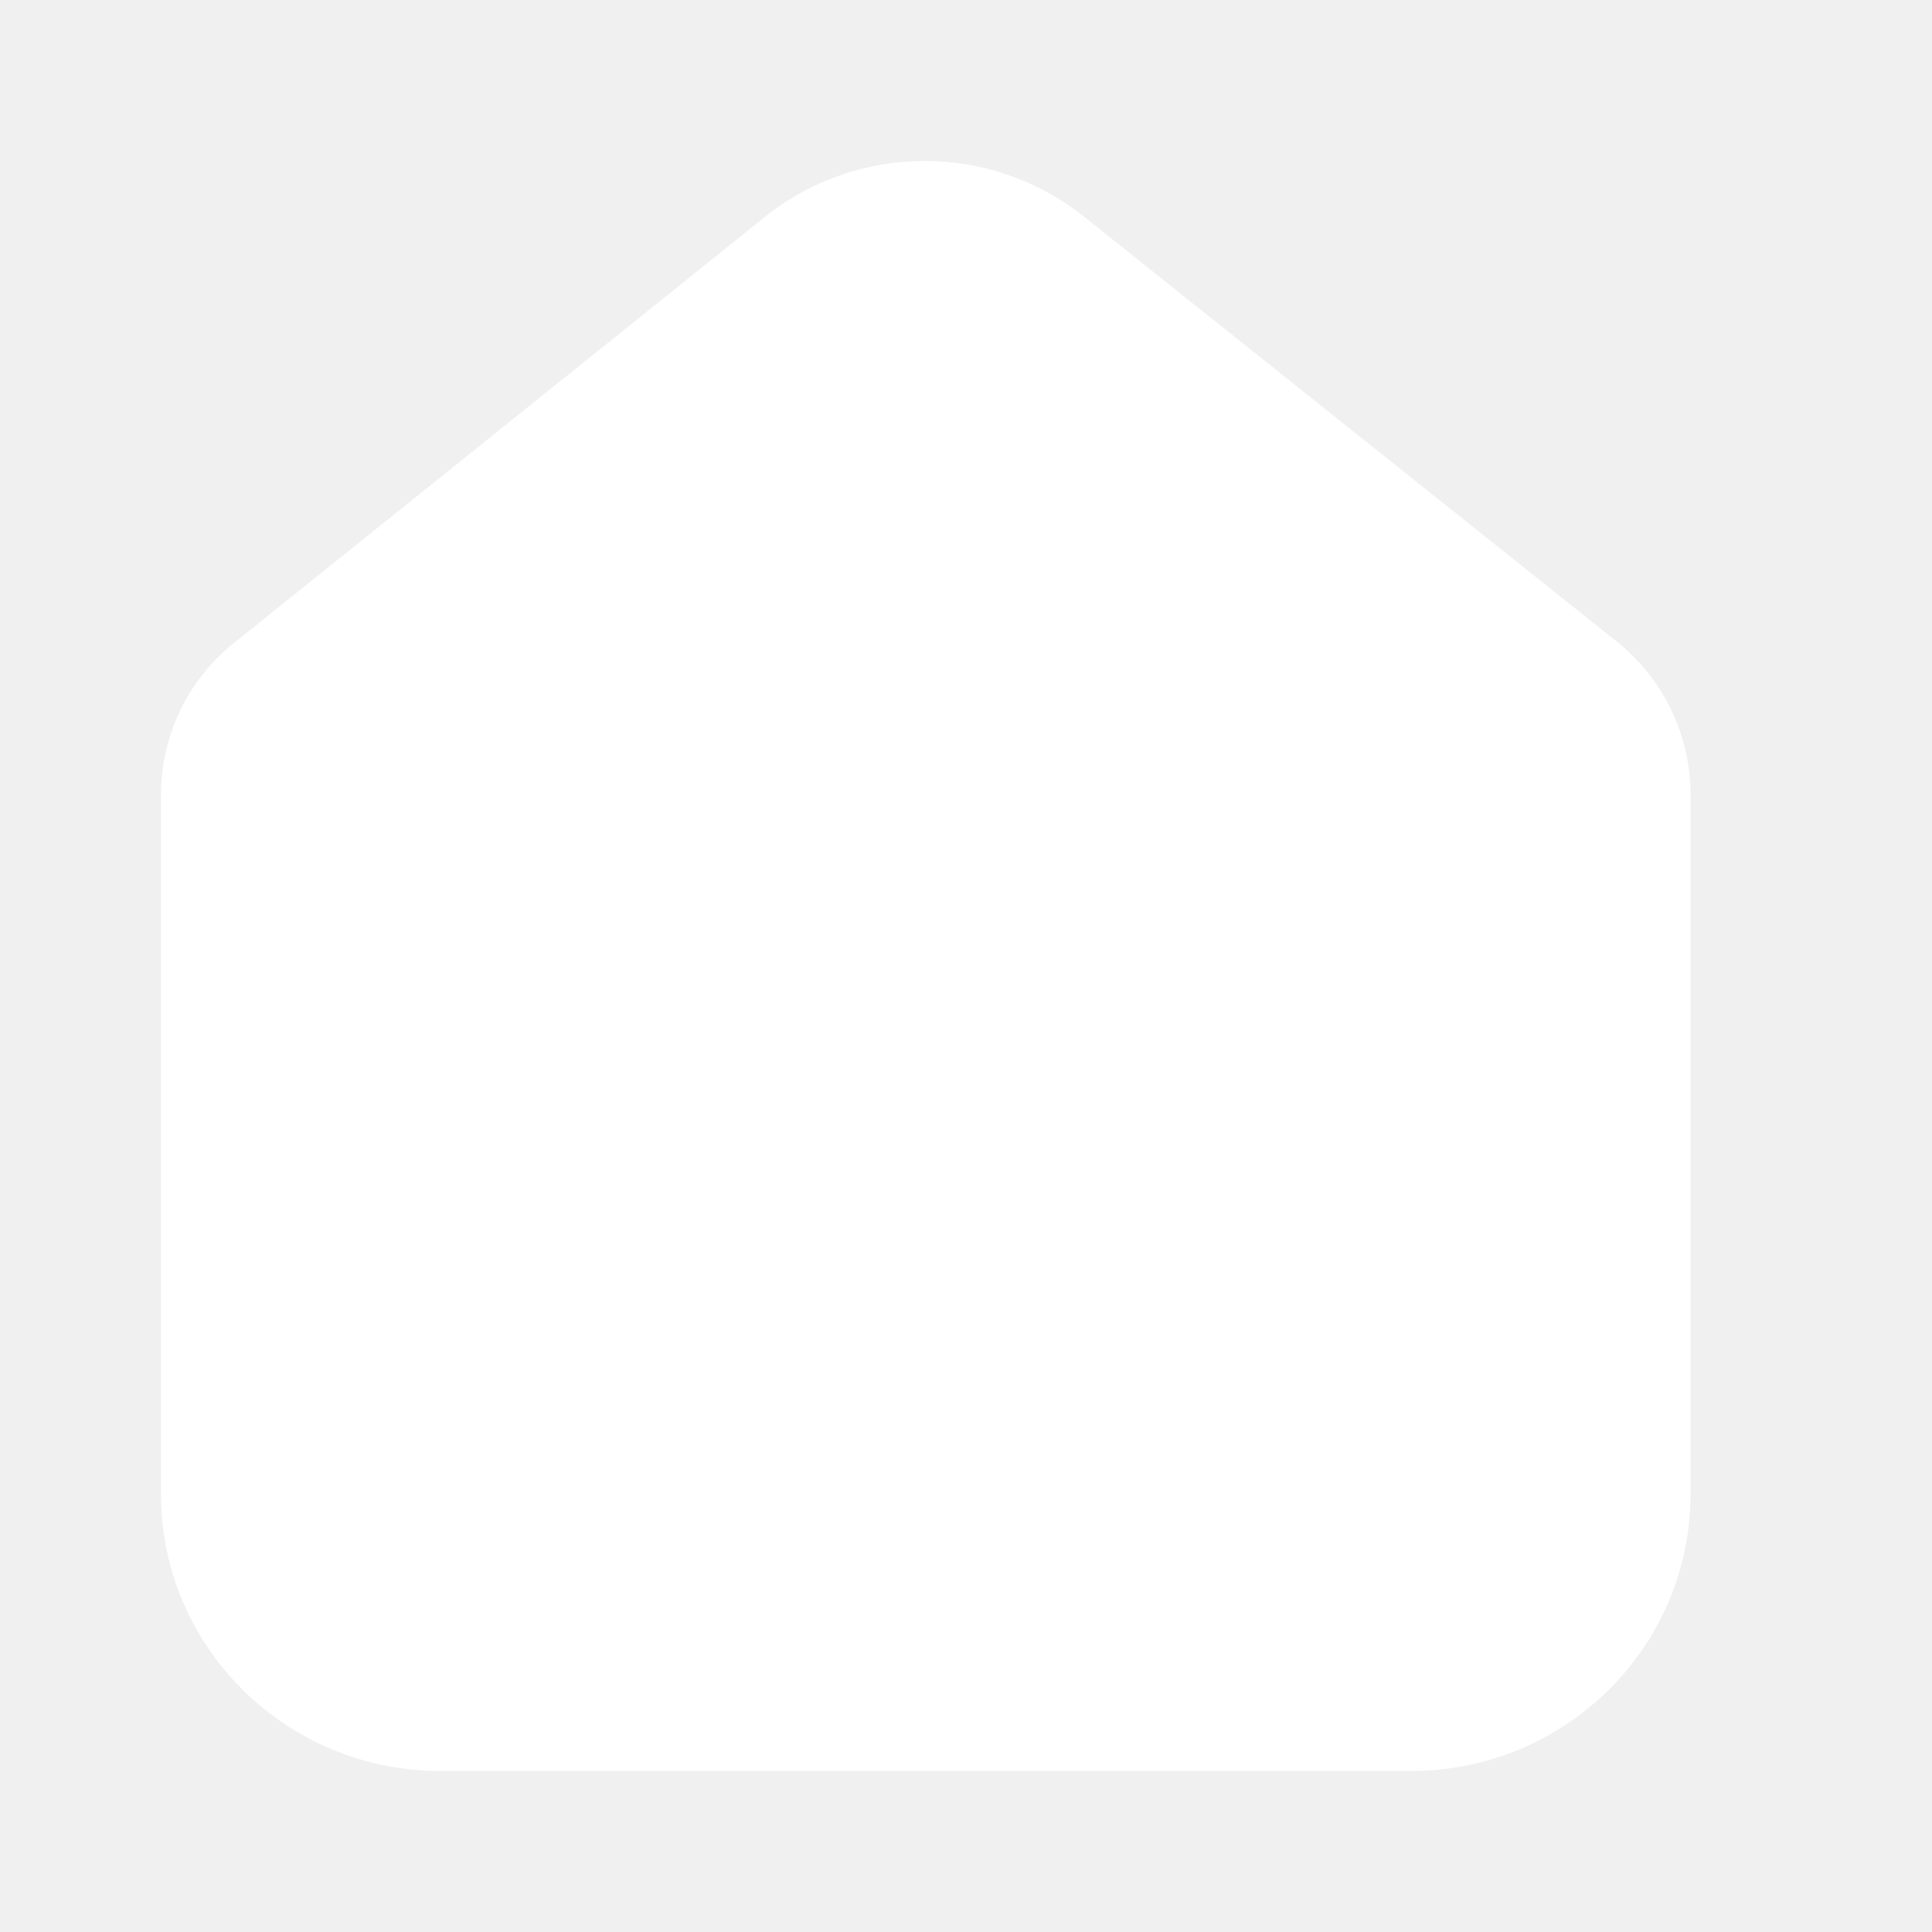
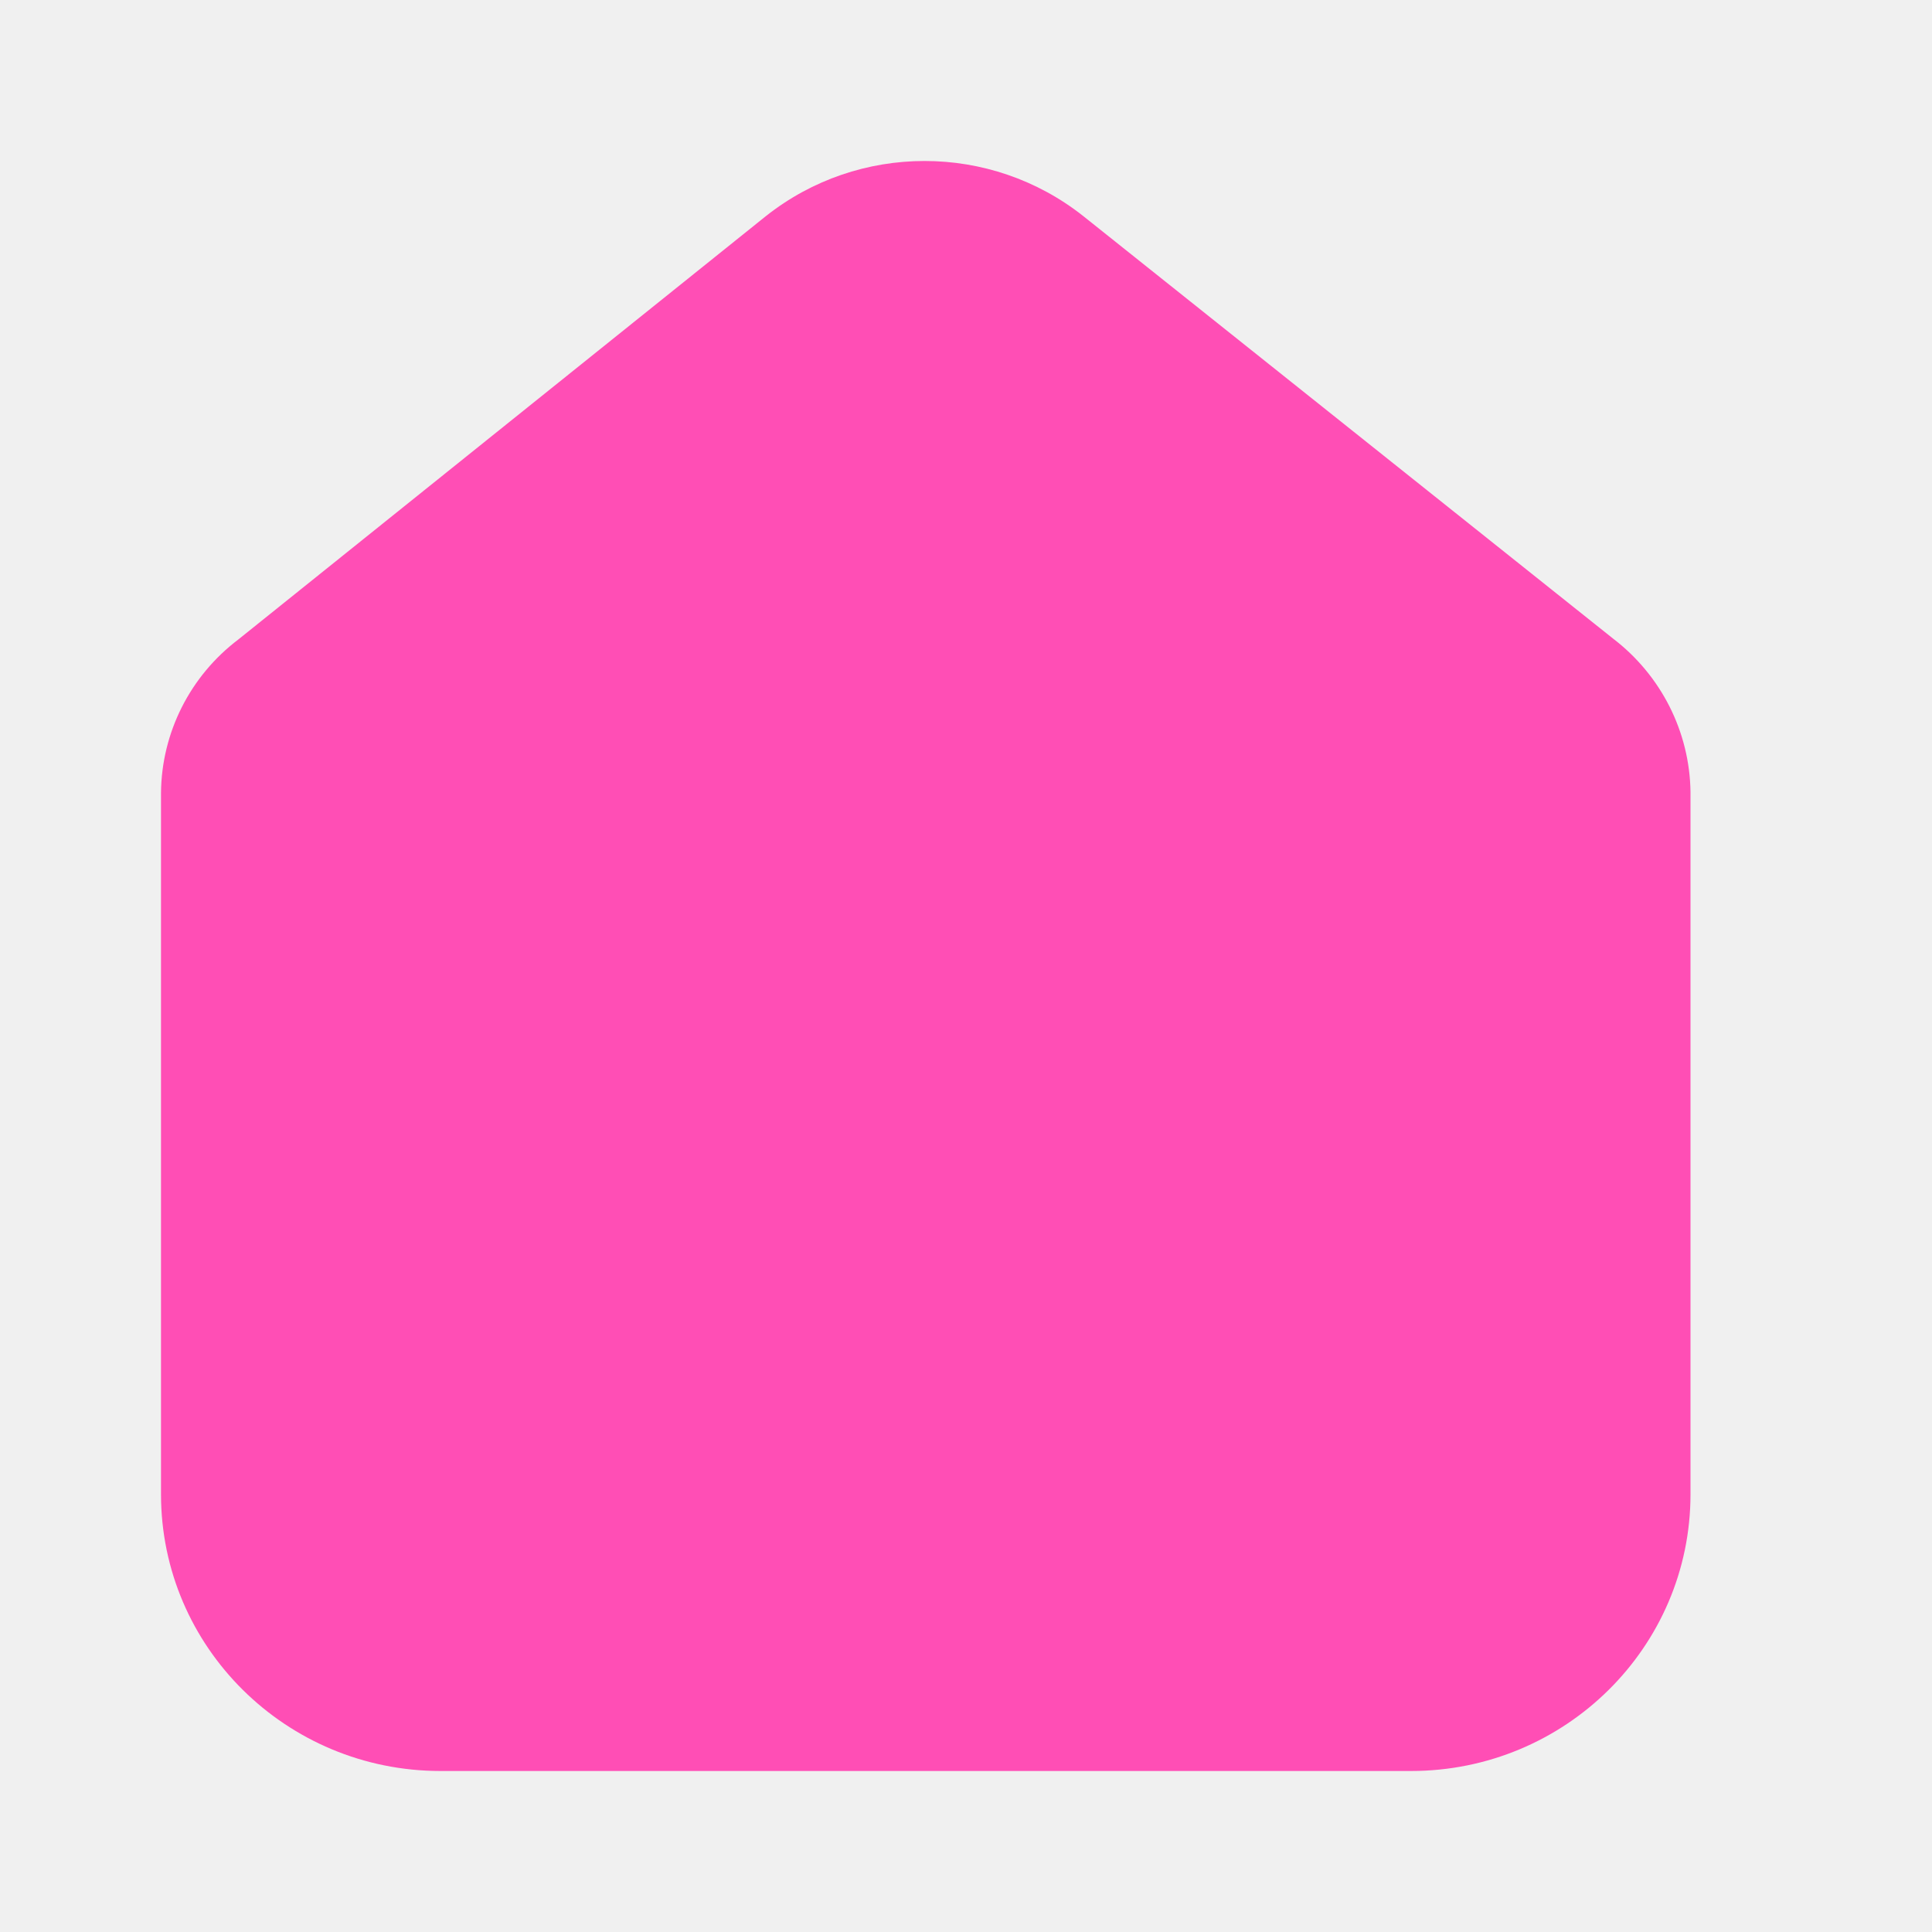
<svg xmlns="http://www.w3.org/2000/svg" width="36" height="36" viewBox="0 0 36 36" fill="none">
-   <path d="M26.291 33H23.405H11.095H8.209C5.332 33 3 30.691 3 27.843V14.771C3.011 13.649 3.543 12.595 4.443 11.914L14.27 4.028C15.999 2.657 18.457 2.657 20.187 4.028L30.057 11.899C30.953 12.584 31.485 13.636 31.5 14.757V27.843C31.5 30.691 29.168 33 26.291 33Z" fill="white" />
+   <path d="M26.291 33H23.405H11.095H8.209C5.332 33 3 30.691 3 27.843V14.771C3.011 13.649 3.543 12.595 4.443 11.914L14.27 4.028C15.999 2.657 18.457 2.657 20.187 4.028L30.057 11.899C30.953 12.584 31.485 13.636 31.5 14.757V27.843C31.5 30.691 29.168 33 26.291 33Z" fill="#FF4EB5" />
</svg>
